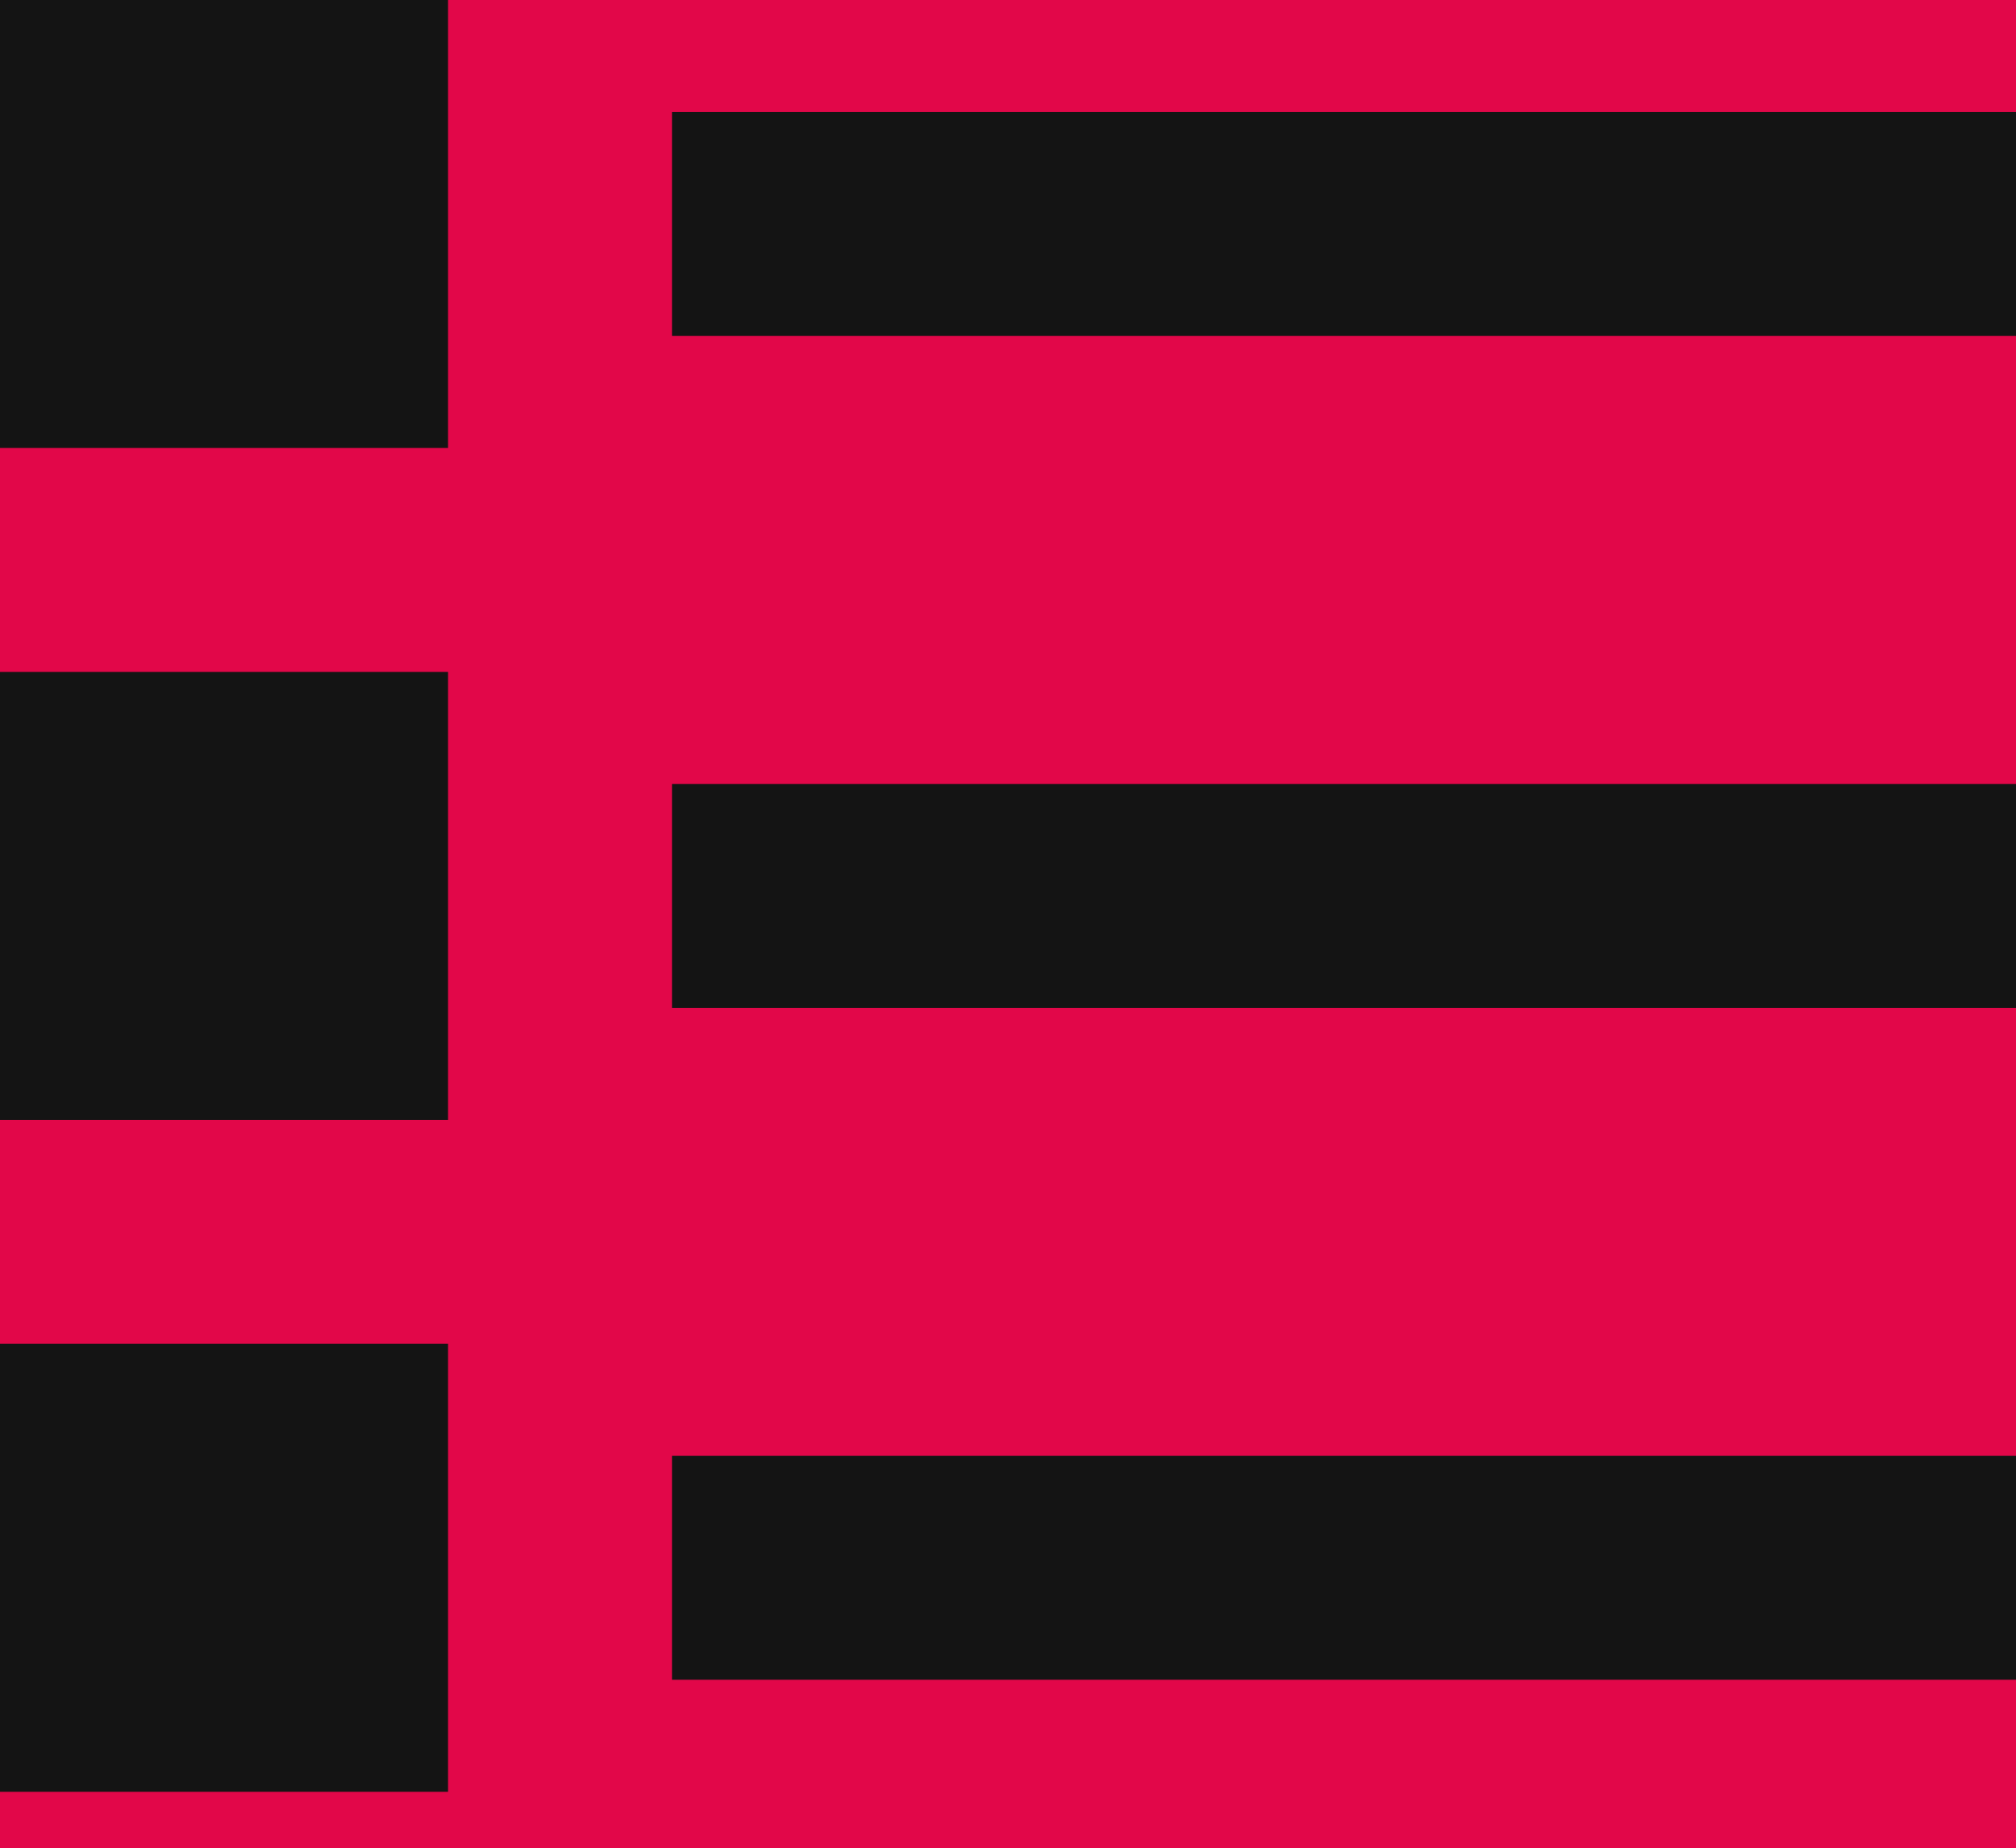
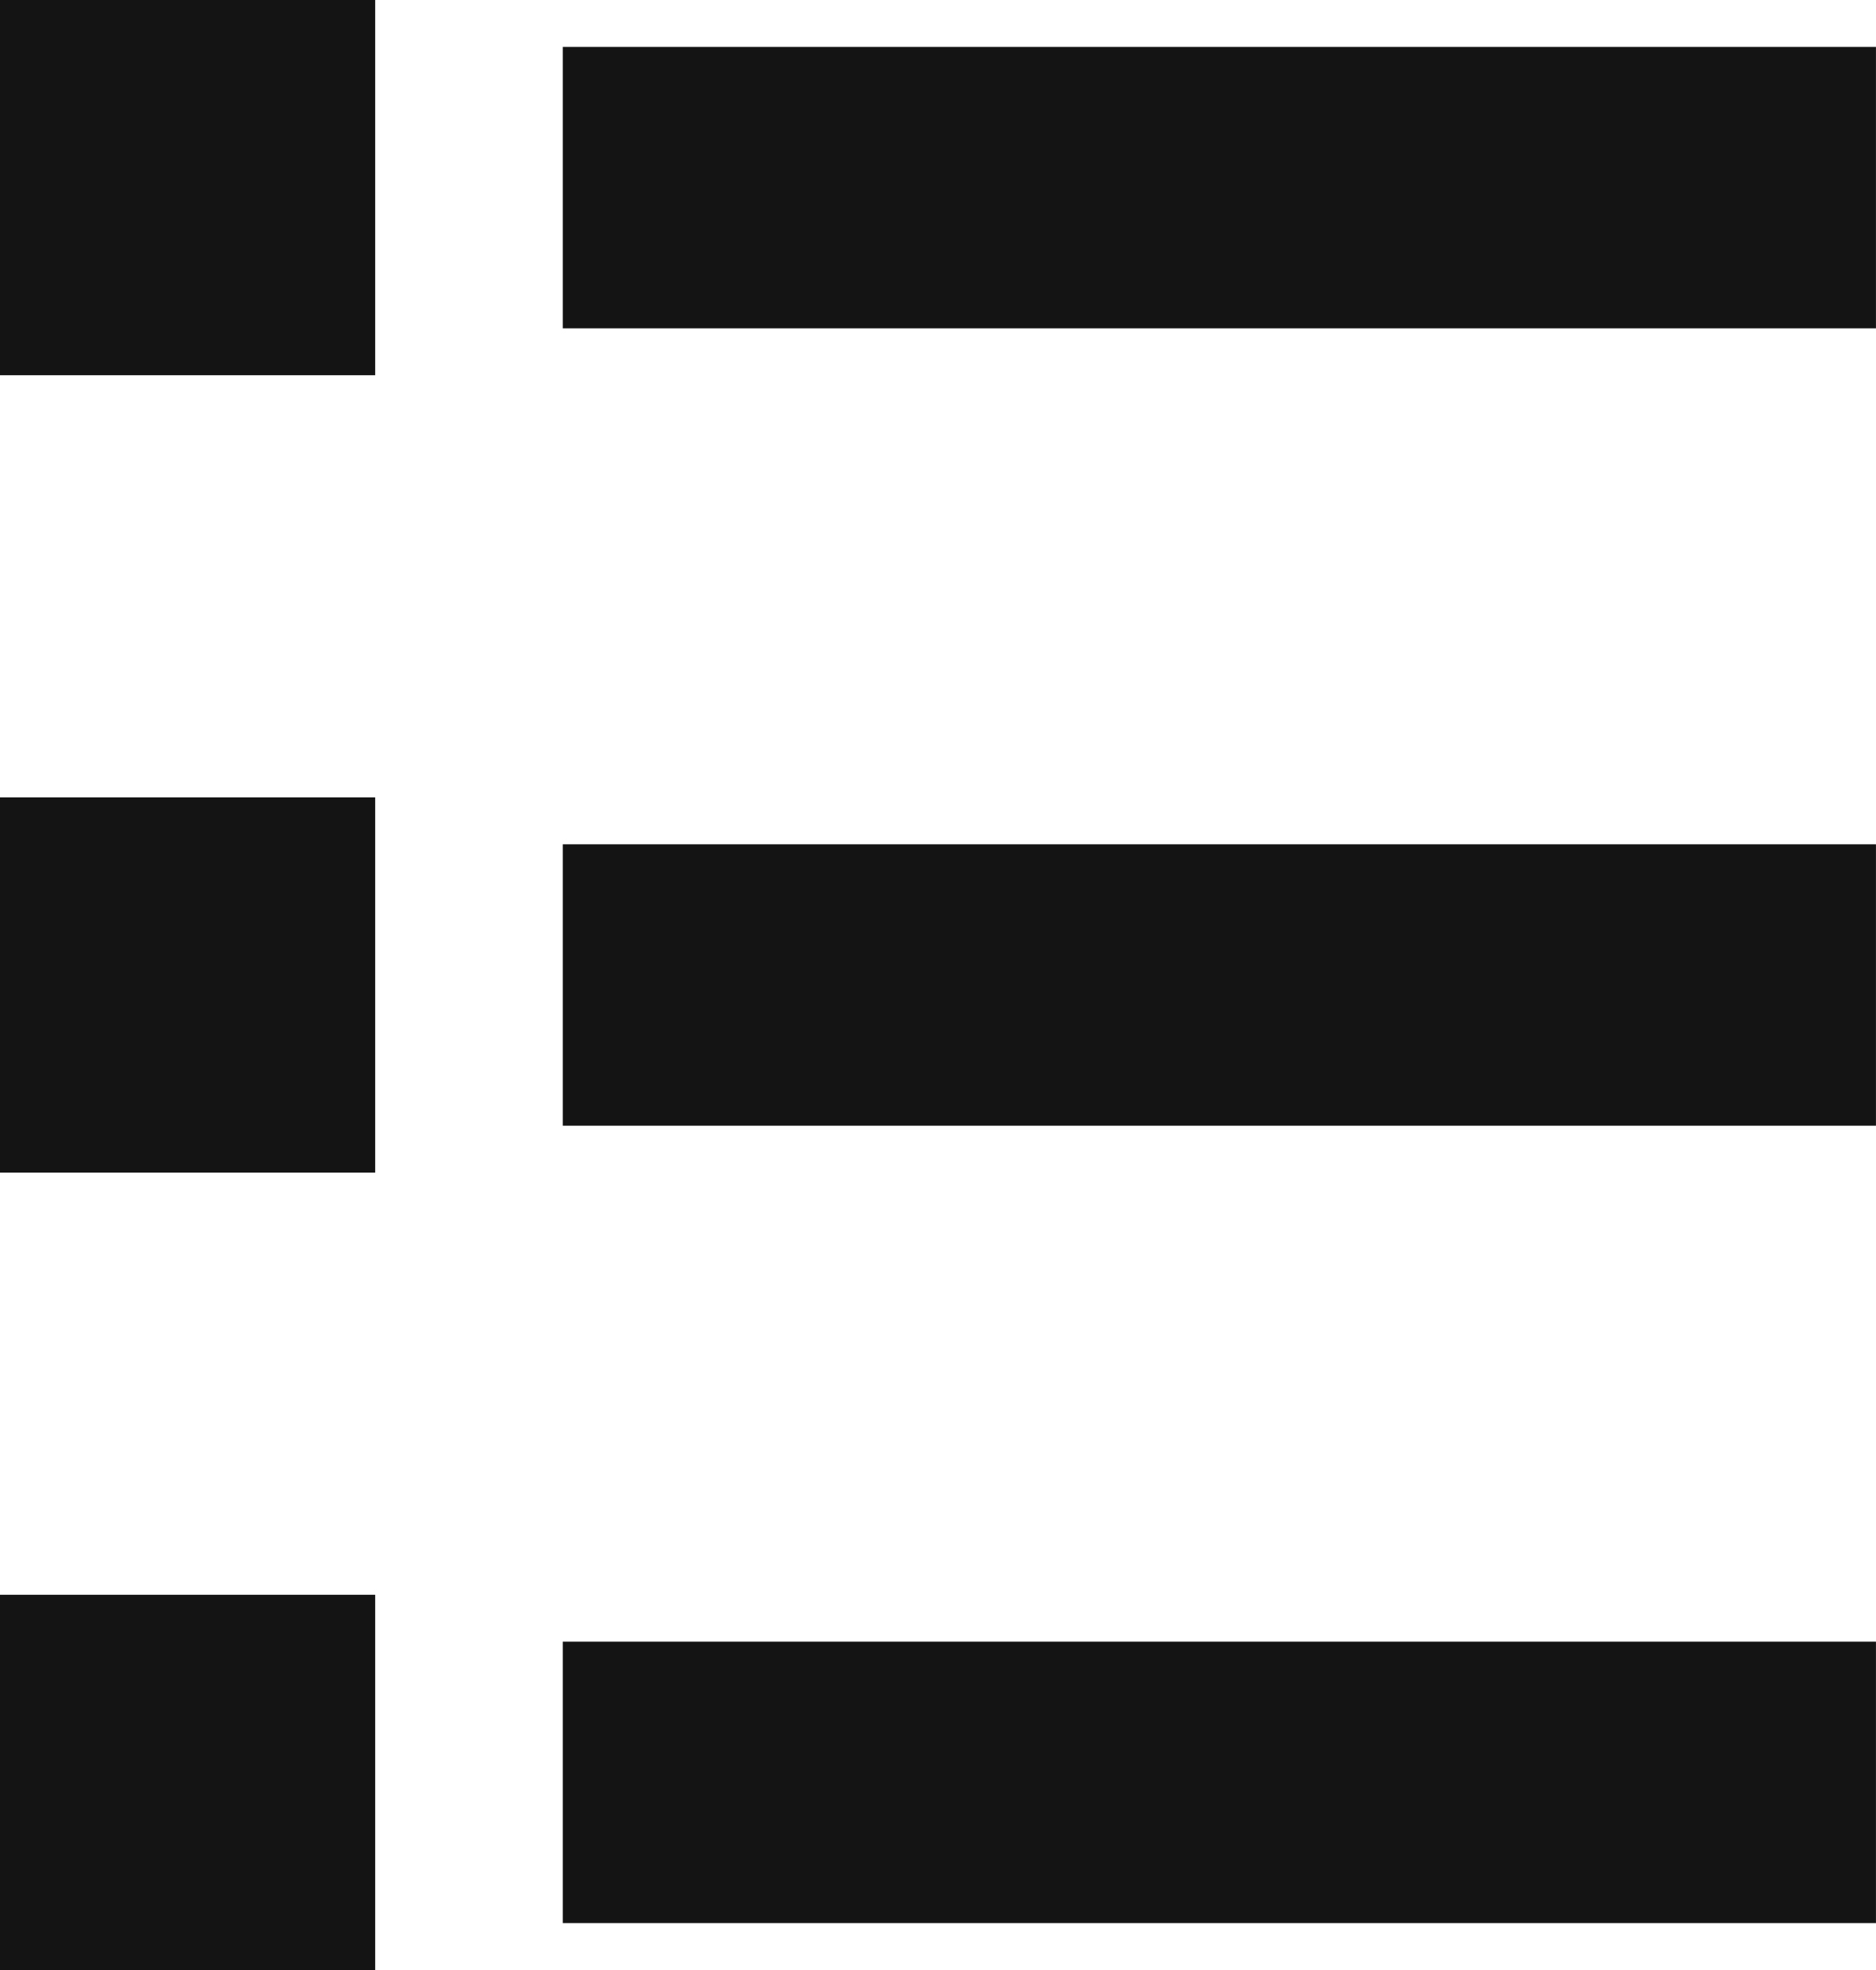
- <svg xmlns="http://www.w3.org/2000/svg" width="12" height="11" viewBox="0 0 12 11" fill="none">
-   <rect width="12" height="11" fill="#E5E5E5" />
-   <rect width="1440" height="6241" transform="translate(-1273 -838)" fill="#EFEFEF" />
-   <rect x="-1273" y="-838" width="1440" height="868" fill="#141414" />
-   <rect x="-1273" y="-308" width="1440" height="1601" fill="#141414" />
-   <rect x="-118" y="-15" width="150" height="40" rx="5" fill="#E20749" />
-   <path d="M0 0H2.667V2.667H0V0ZM4 0.667V2H12V0.667H4ZM0 4H2.667V6.667H0V4ZM4 4.667V6H12V4.667H4ZM0 8H2.667V10.667H0V8ZM4 8.667V10H12V8.667H4Z" fill="#141414" />
+ <svg xmlns="http://www.w3.org/2000/svg" viewBox="0 0 360 378">
+   <defs>
+     <style>.cls-1{fill:#141414;}</style>
+   </defs>
+   <g id="Layer_2" data-name="Layer 2">
+     <g id="Layer_1-2" data-name="Layer 1">
+       <rect class="cls-1" x="108" y="9" width="252" height="54" />
+       <rect class="cls-1" width="72" height="72" />
+       <rect class="cls-1" y="153" width="72" height="72" />
+       <rect class="cls-1" y="306" width="72" height="72" />
+       <rect class="cls-1" x="108" y="315" width="252" height="54" />
+       <rect class="cls-1" x="108" y="162" width="252" height="54" />
+     </g>
+   </g>
</svg>
